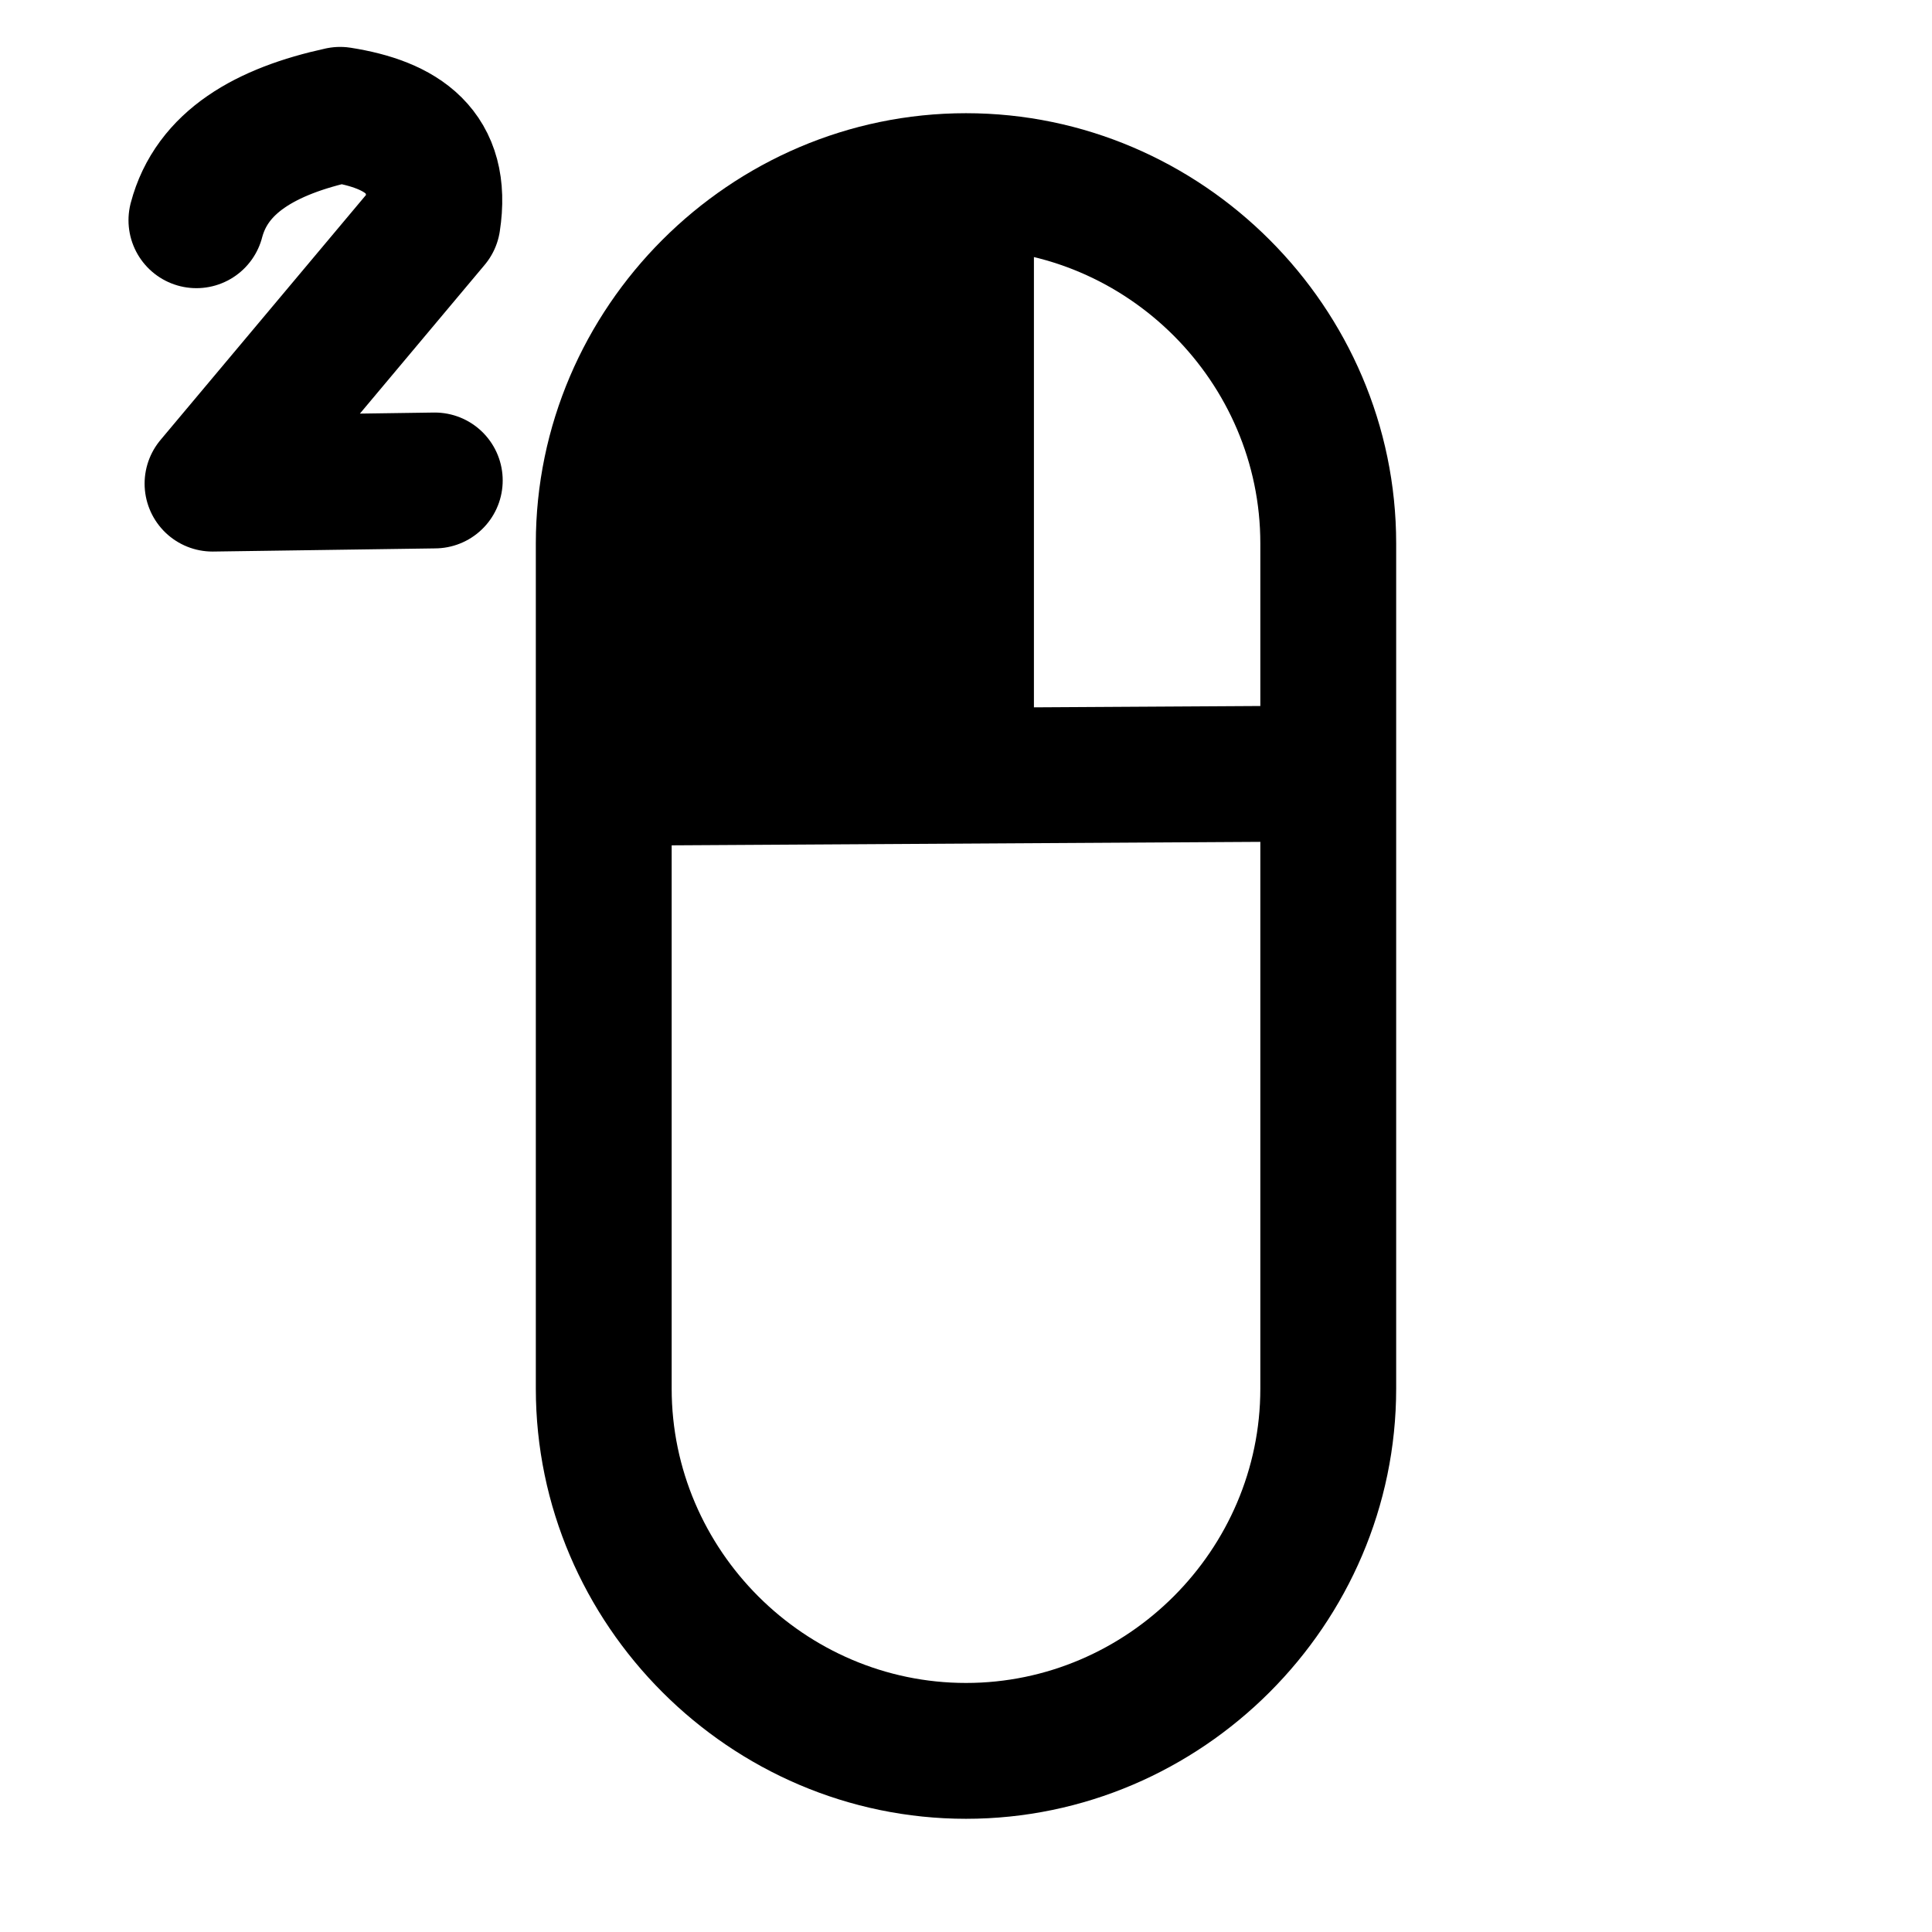
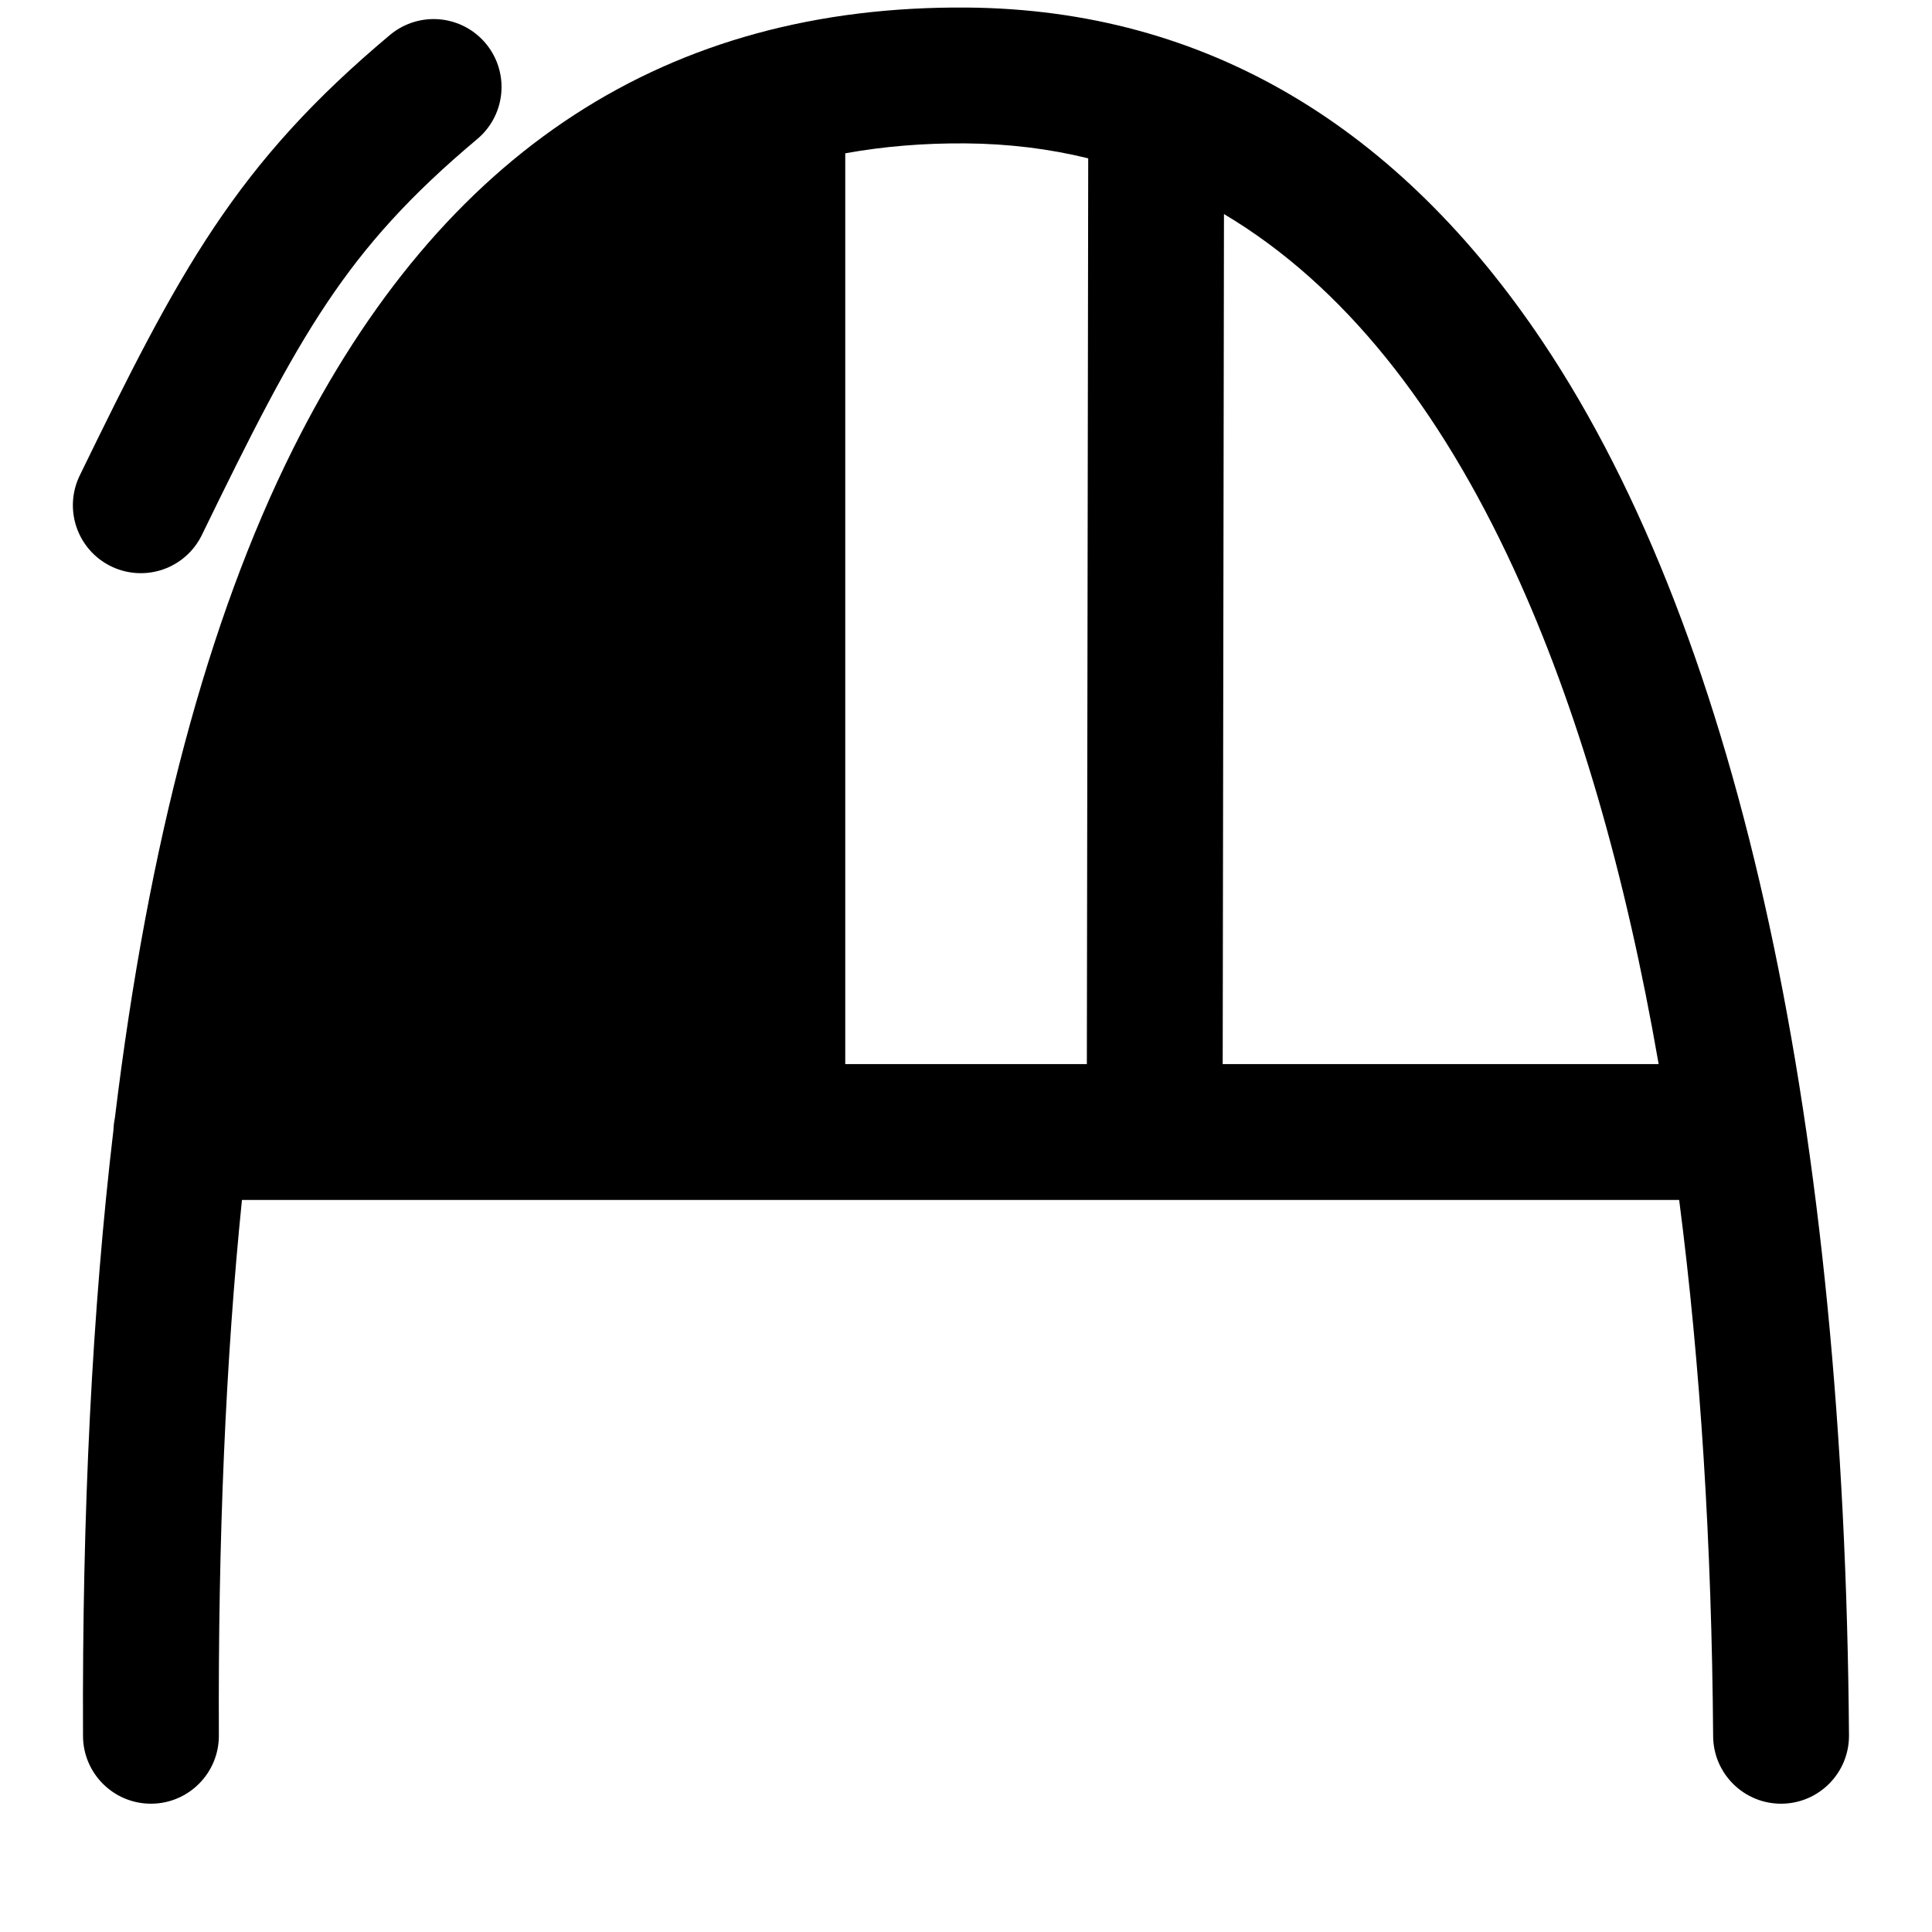
<svg xmlns="http://www.w3.org/2000/svg" width="100%" height="100%" viewBox="0 0 512 512" version="1.1" xml:space="preserve" style="fill-rule:evenodd;clip-rule:evenodd;stroke-linecap:round;stroke-linejoin:round;stroke-miterlimit:1.5;">
  <g transform="matrix(6.12323e-17,1,-1,6.12323e-17,512,0)">
-     <path d="M144,370C81.461,370 30,318.539 30,256C30,193.461 81.461,142 144,142L368,142C430.539,142 482,193.461 482,256C482,318.539 430.539,370 368,370L144,370ZM144,178C101.21,178 66,213.21 66,256C66,298.79 101.21,334 144,334L368,334C410.79,334 446,298.79 446,256C446,213.21 410.79,178 368,178L144,178Z" />
+     <g transform="matrix(6.12323e-17,-1,1,6.12323e-17,-3.13509e-14,512)">
+       <path d="M30.44,296.311C39.338,222.945 55.181,164.05 77.568,119.142C117.336,39.367 177.332,1.412 256.135,2.001C320.024,2.478 370.966,34.015 408.872,90.644C461.755,169.647 488.835,299.906 490,459.869C490.072,469.803 482.065,477.927 472.131,478C462.197,478.072 454.073,470.065 454,460.131C453.631,409.372 450.664,361.732 444.995,318L64.119,318C59.803,360.444 57.771,407.725 58,459.921C58.043,469.856 50.013,477.956 40.079,478C30.144,478.043 22.044,470.013 22,460.079C21.739,400.423 24.464,346.907 30.071,299.396C30.106,298.342 30.231,297.311 30.44,296.311ZM288.388,41.958C278.075,39.427 267.24,38.085 255.865,37.999C244.775,37.917 234.156,38.791 224,40.629L224,282L288.027,282L288.388,41.958ZM324.365,56.728L324.027,282L439.562,282C430.83,231.69 418.083,187.456 401.134,150.689C381.412,107.905 356.024,75.557 324.365,56.728Z" />
+     </g>
+     <g transform="matrix(6.12323e-17,-1,1,6.12323e-17,-3.13509e-14,512)">
+       <path d="M37.312,133.898C63.405,80.294 76.918,54.902 114.914,23.053" style="fill:none;stroke:black;stroke-width:36px;" />
+     </g>
  </g>
-   <path d="M161.576,224.12L350.994,223C360.928,222.941 368.946,214.828 368.887,204.894C368.828,194.959 360.715,186.942 350.781,187L161.363,188.12C151.429,188.179 143.411,196.292 143.47,206.226C143.528,216.161 151.642,224.178 161.576,224.12Z" />
-   <path d="M238,51.224L238,202.699C238,212.633 246.066,220.699 256,220.699C265.934,220.699 274,212.633 274,202.699L274,51.224C274,41.289 265.934,33.224 256,33.224C246.066,33.224 238,41.289 238,51.224Z" />
-   <path d="M52.053,58.366C56.118,42.932 70.391,34.739 90.144,30.432C106.558,33.027 117.51,40.127 114.651,58.624L56.321,128.167L115.22,127.329" style="fill:none;stroke:black;stroke-width:36px;" />
-   <path d="M255.828,50.532L254.873,202.604L159.783,206.358C149.842,103.473 183.864,53.968 255.828,50.532Z" />
</svg>
